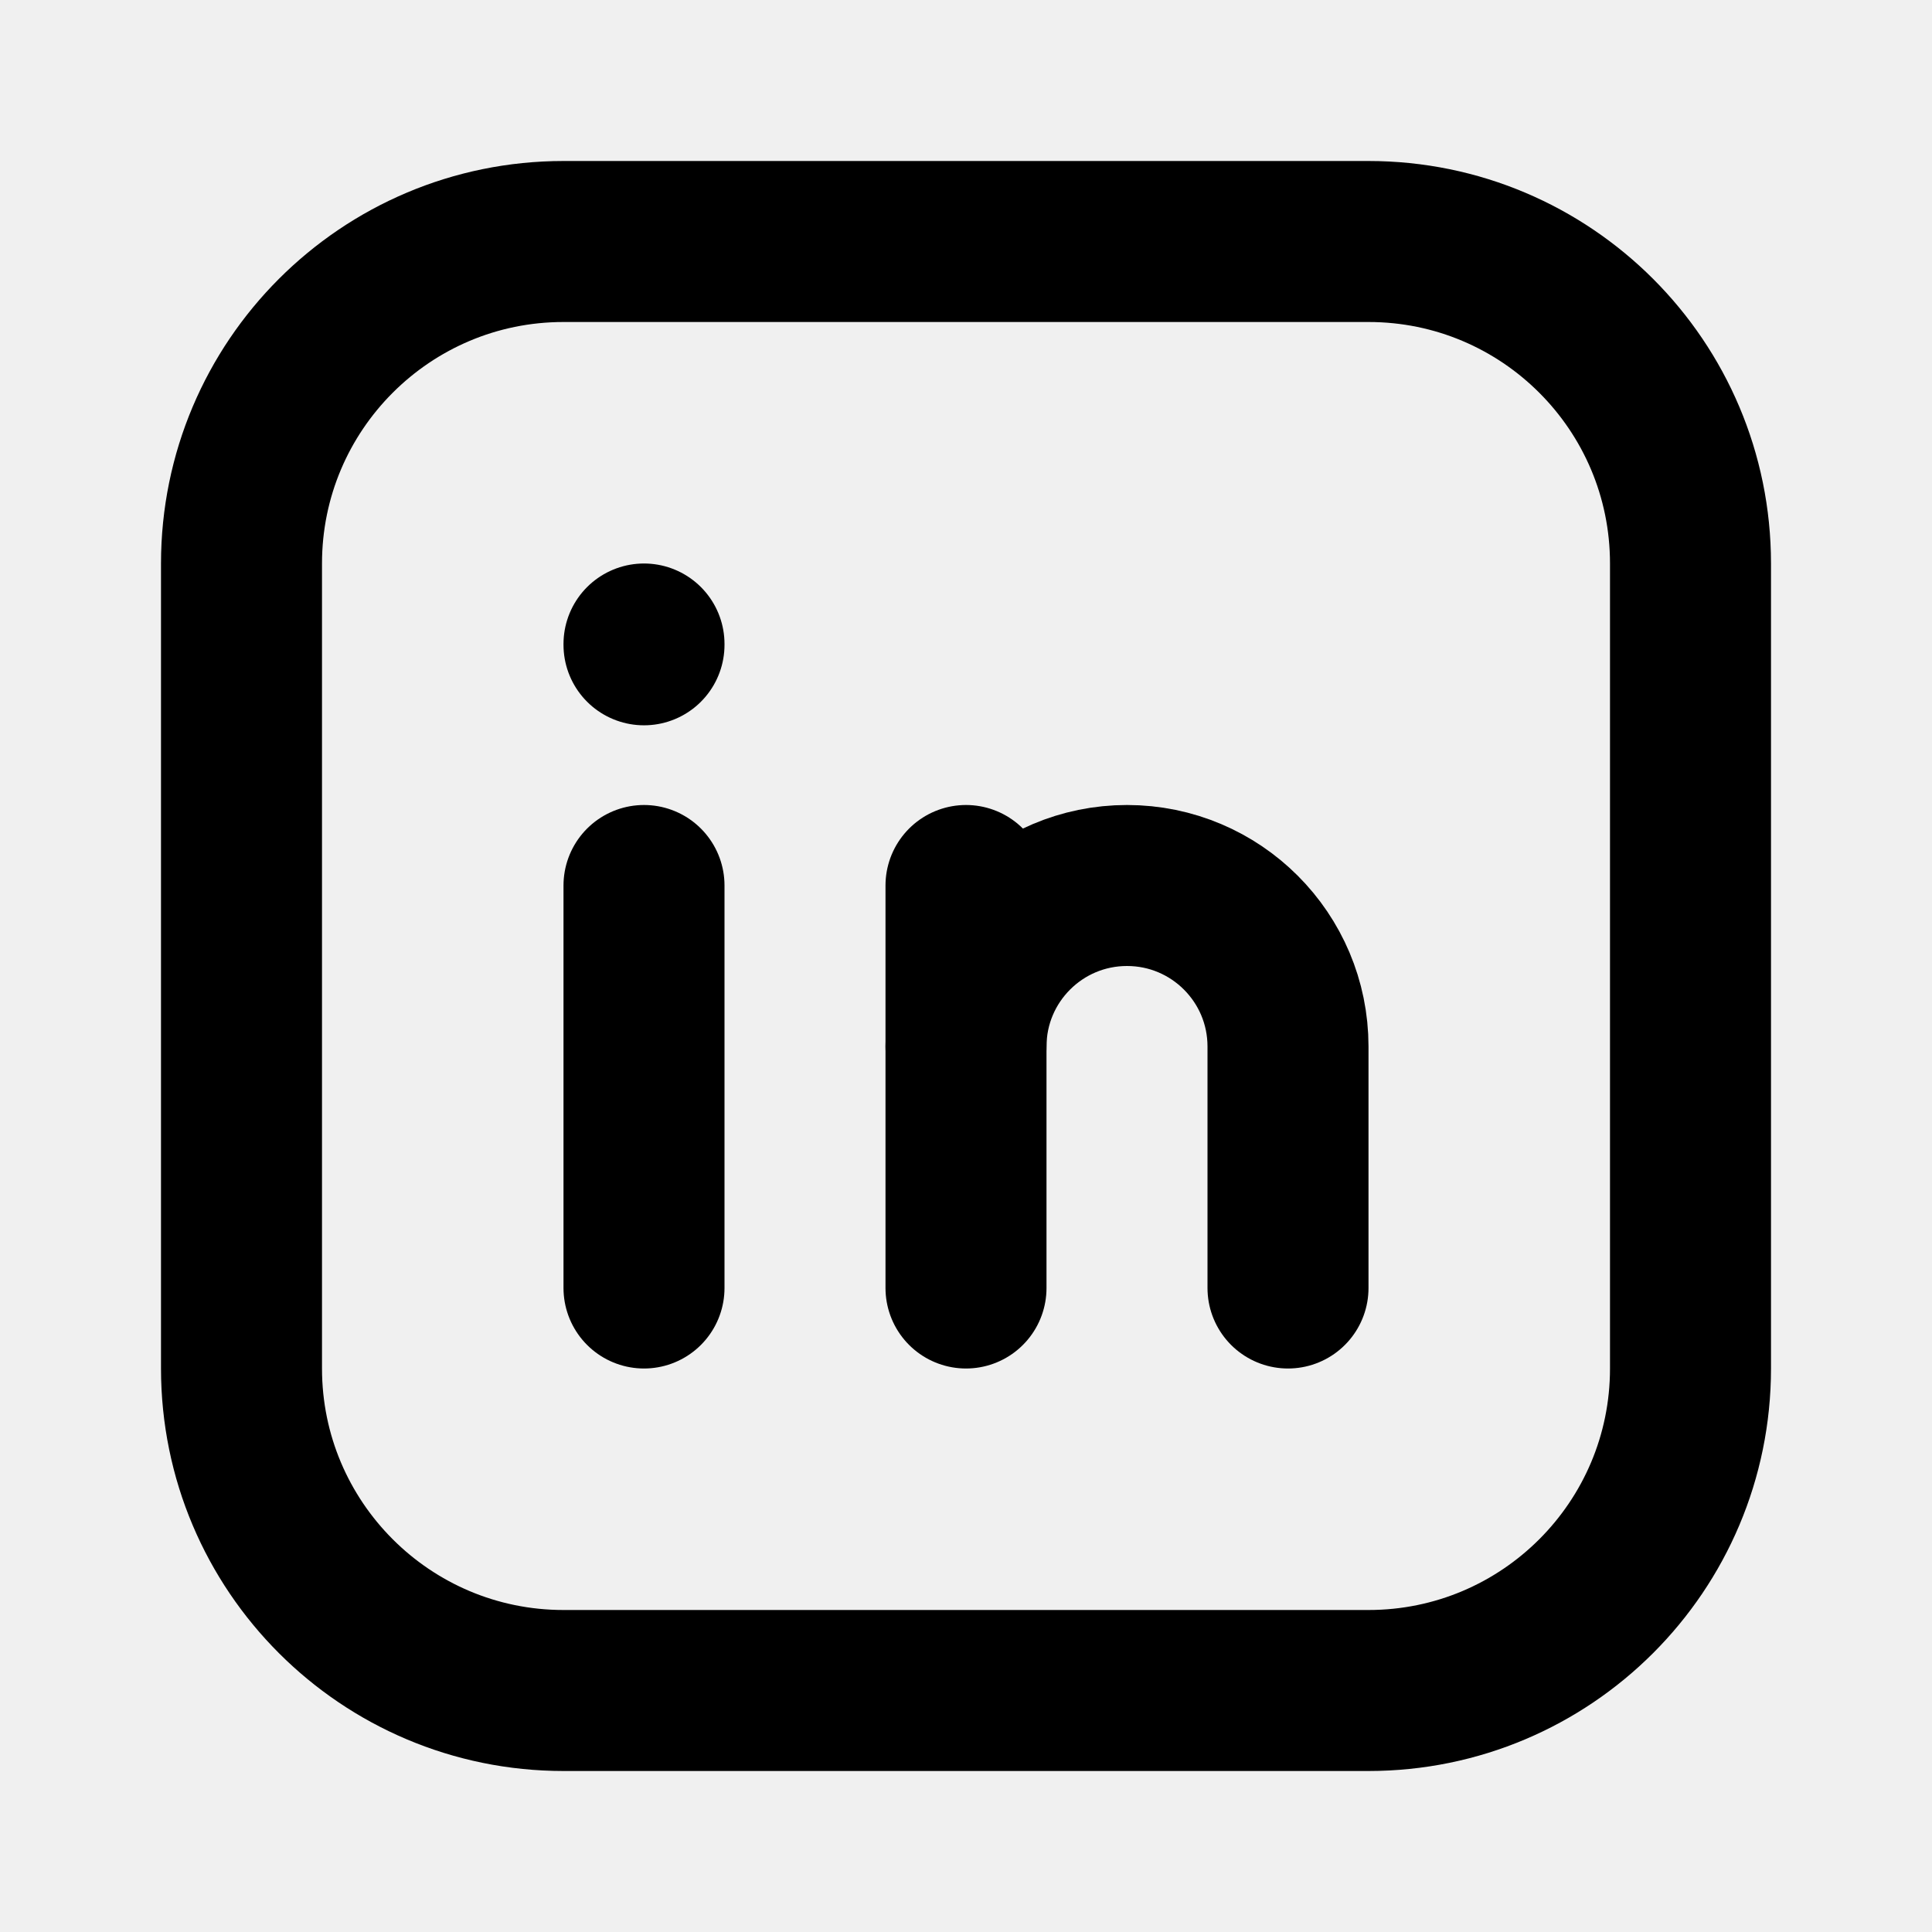
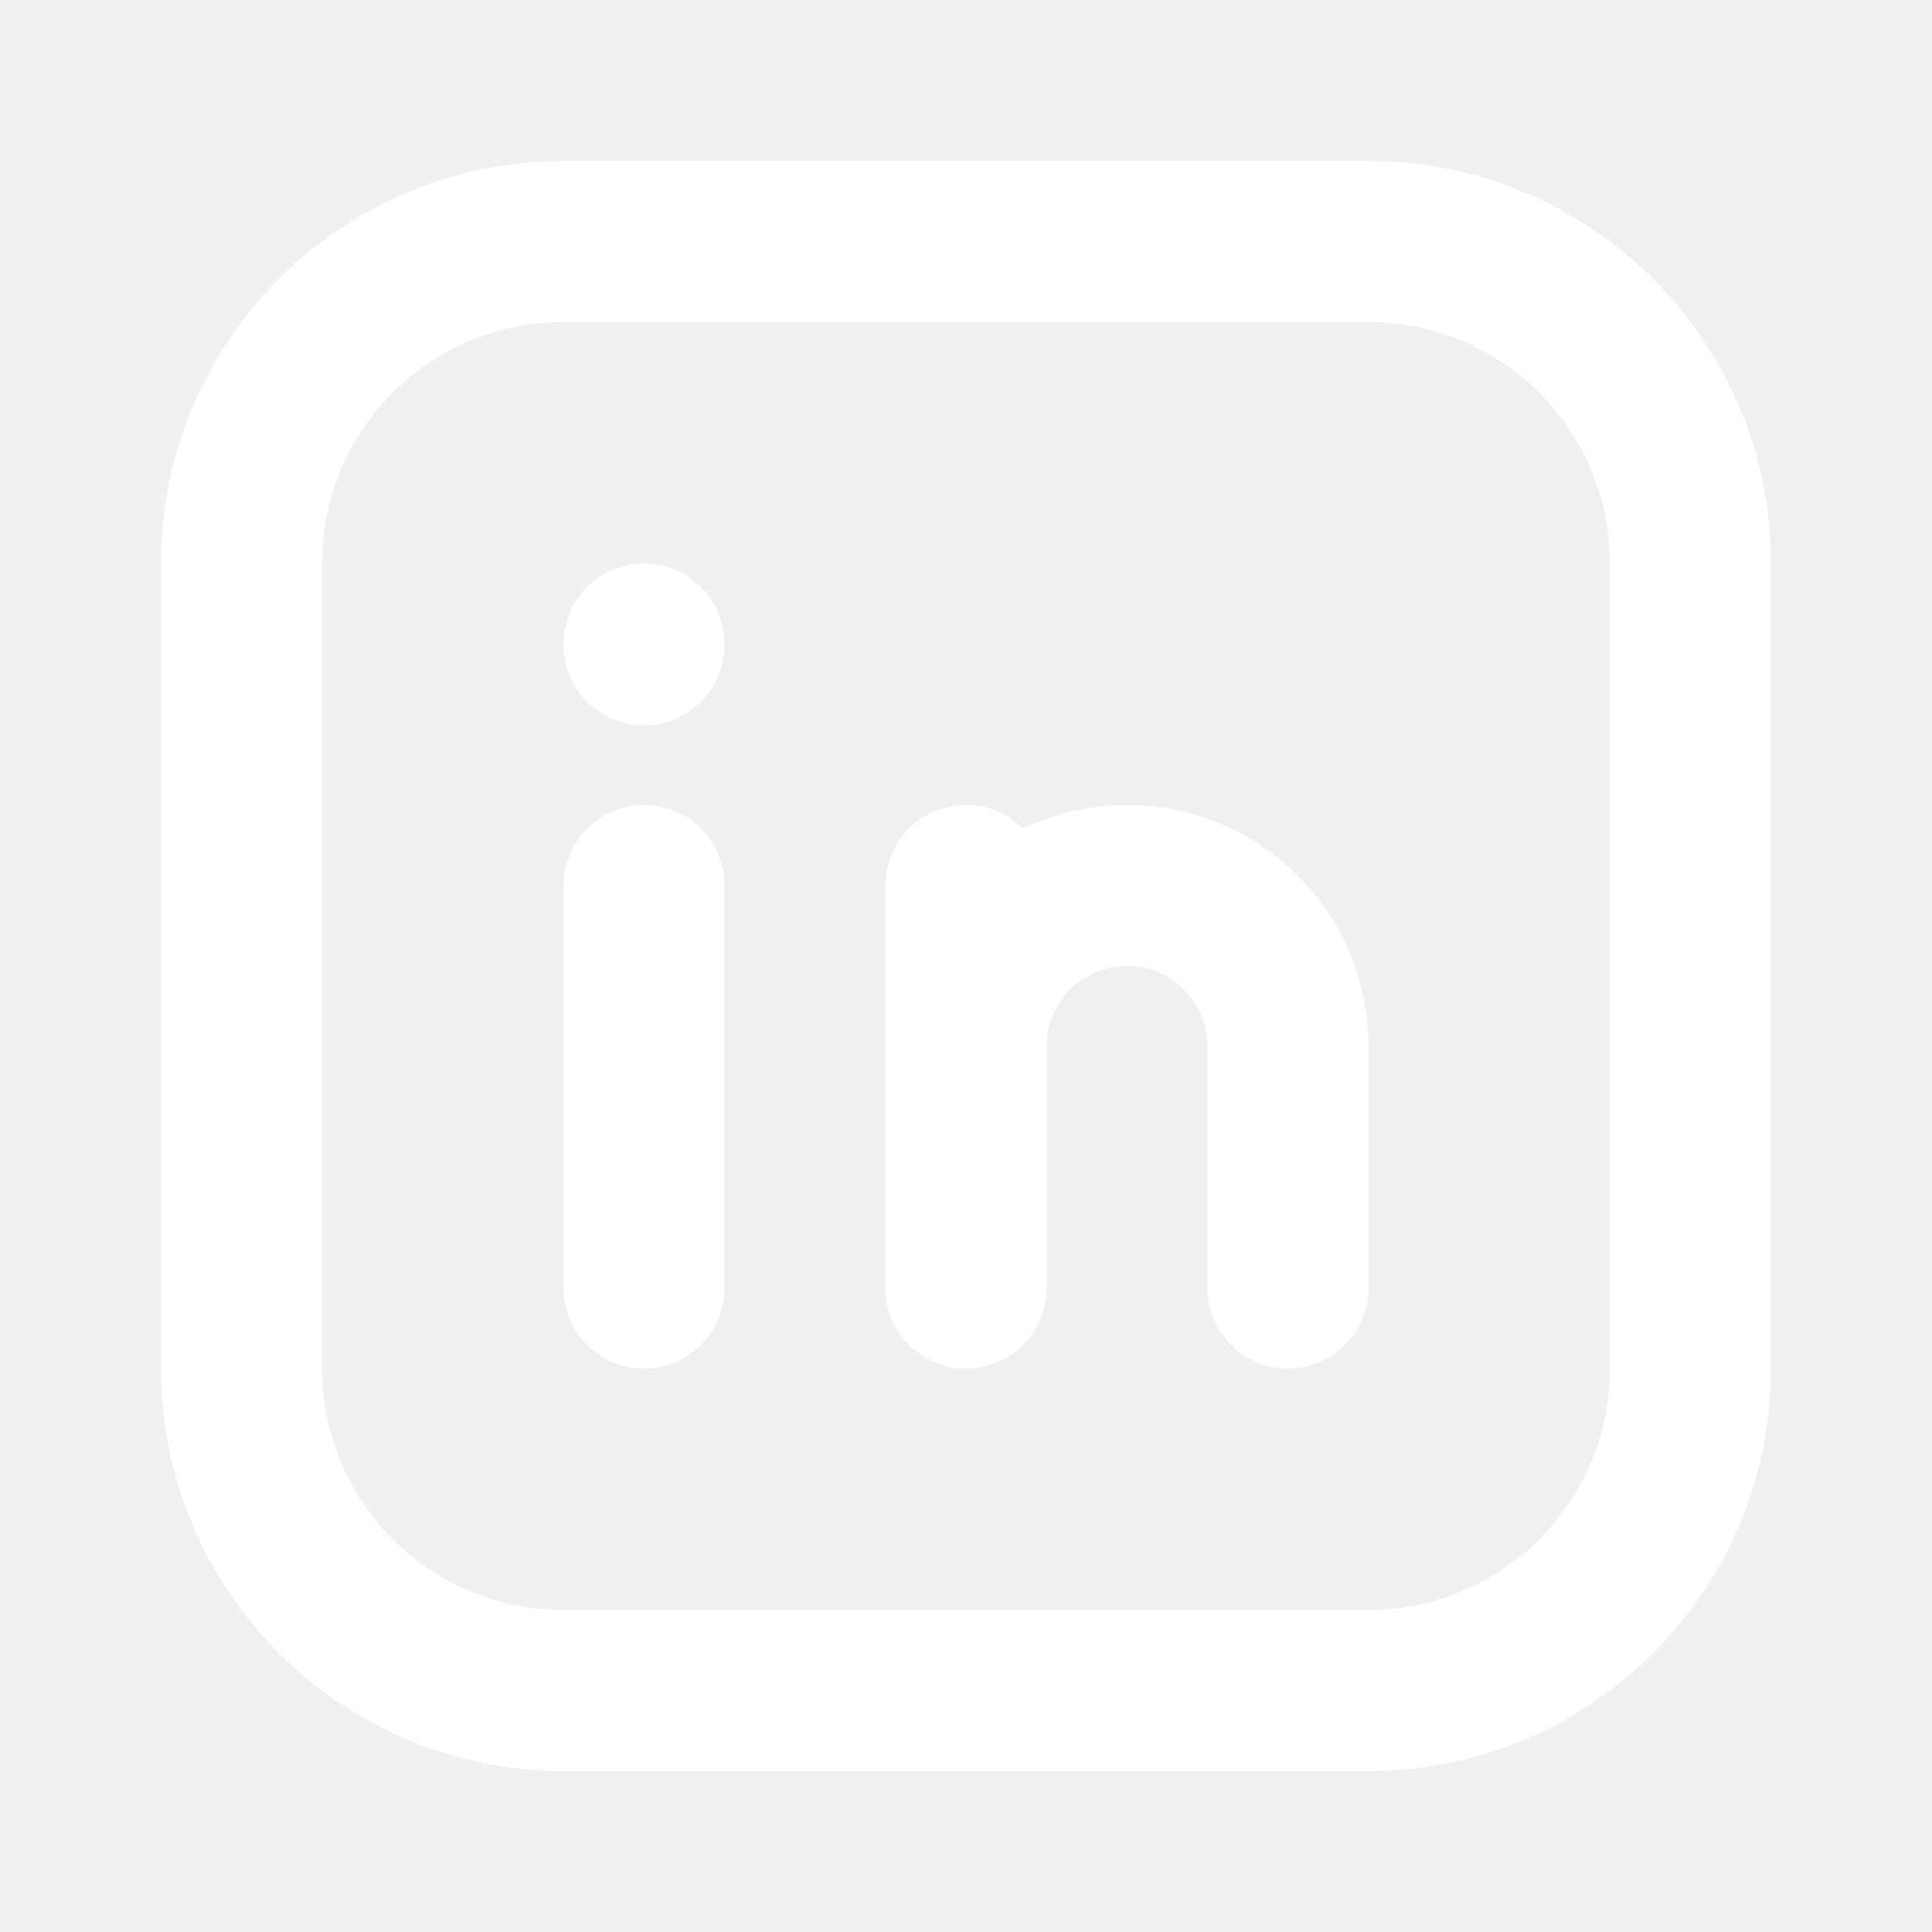
- <svg xmlns="http://www.w3.org/2000/svg" width="24" height="24" viewBox="0 0 24 24" fill="none" stroke="currentColor" stroke-width="2" stroke-linecap="round" stroke-linejoin="round">
+ <svg xmlns="http://www.w3.org/2000/svg" width="24" height="24" viewBox="0 0 24 24" fill="none" stroke="#ffffff" stroke-width="2" stroke-linecap="round" stroke-linejoin="round">
  <path d="M8 11v5" />
  <path d="M8 8v.01" />
  <path d="M12 16v-5" />
  <path d="M16 16v-3a2 2 0 1 0 -4 0" />
  <path d="M3 7a4 4 0 0 1 4 -4h10a4 4 0 0 1 4 4v10a4 4 0 0 1 -4 4h-10a4 4 0 0 1 -4 -4z" />
</svg>
